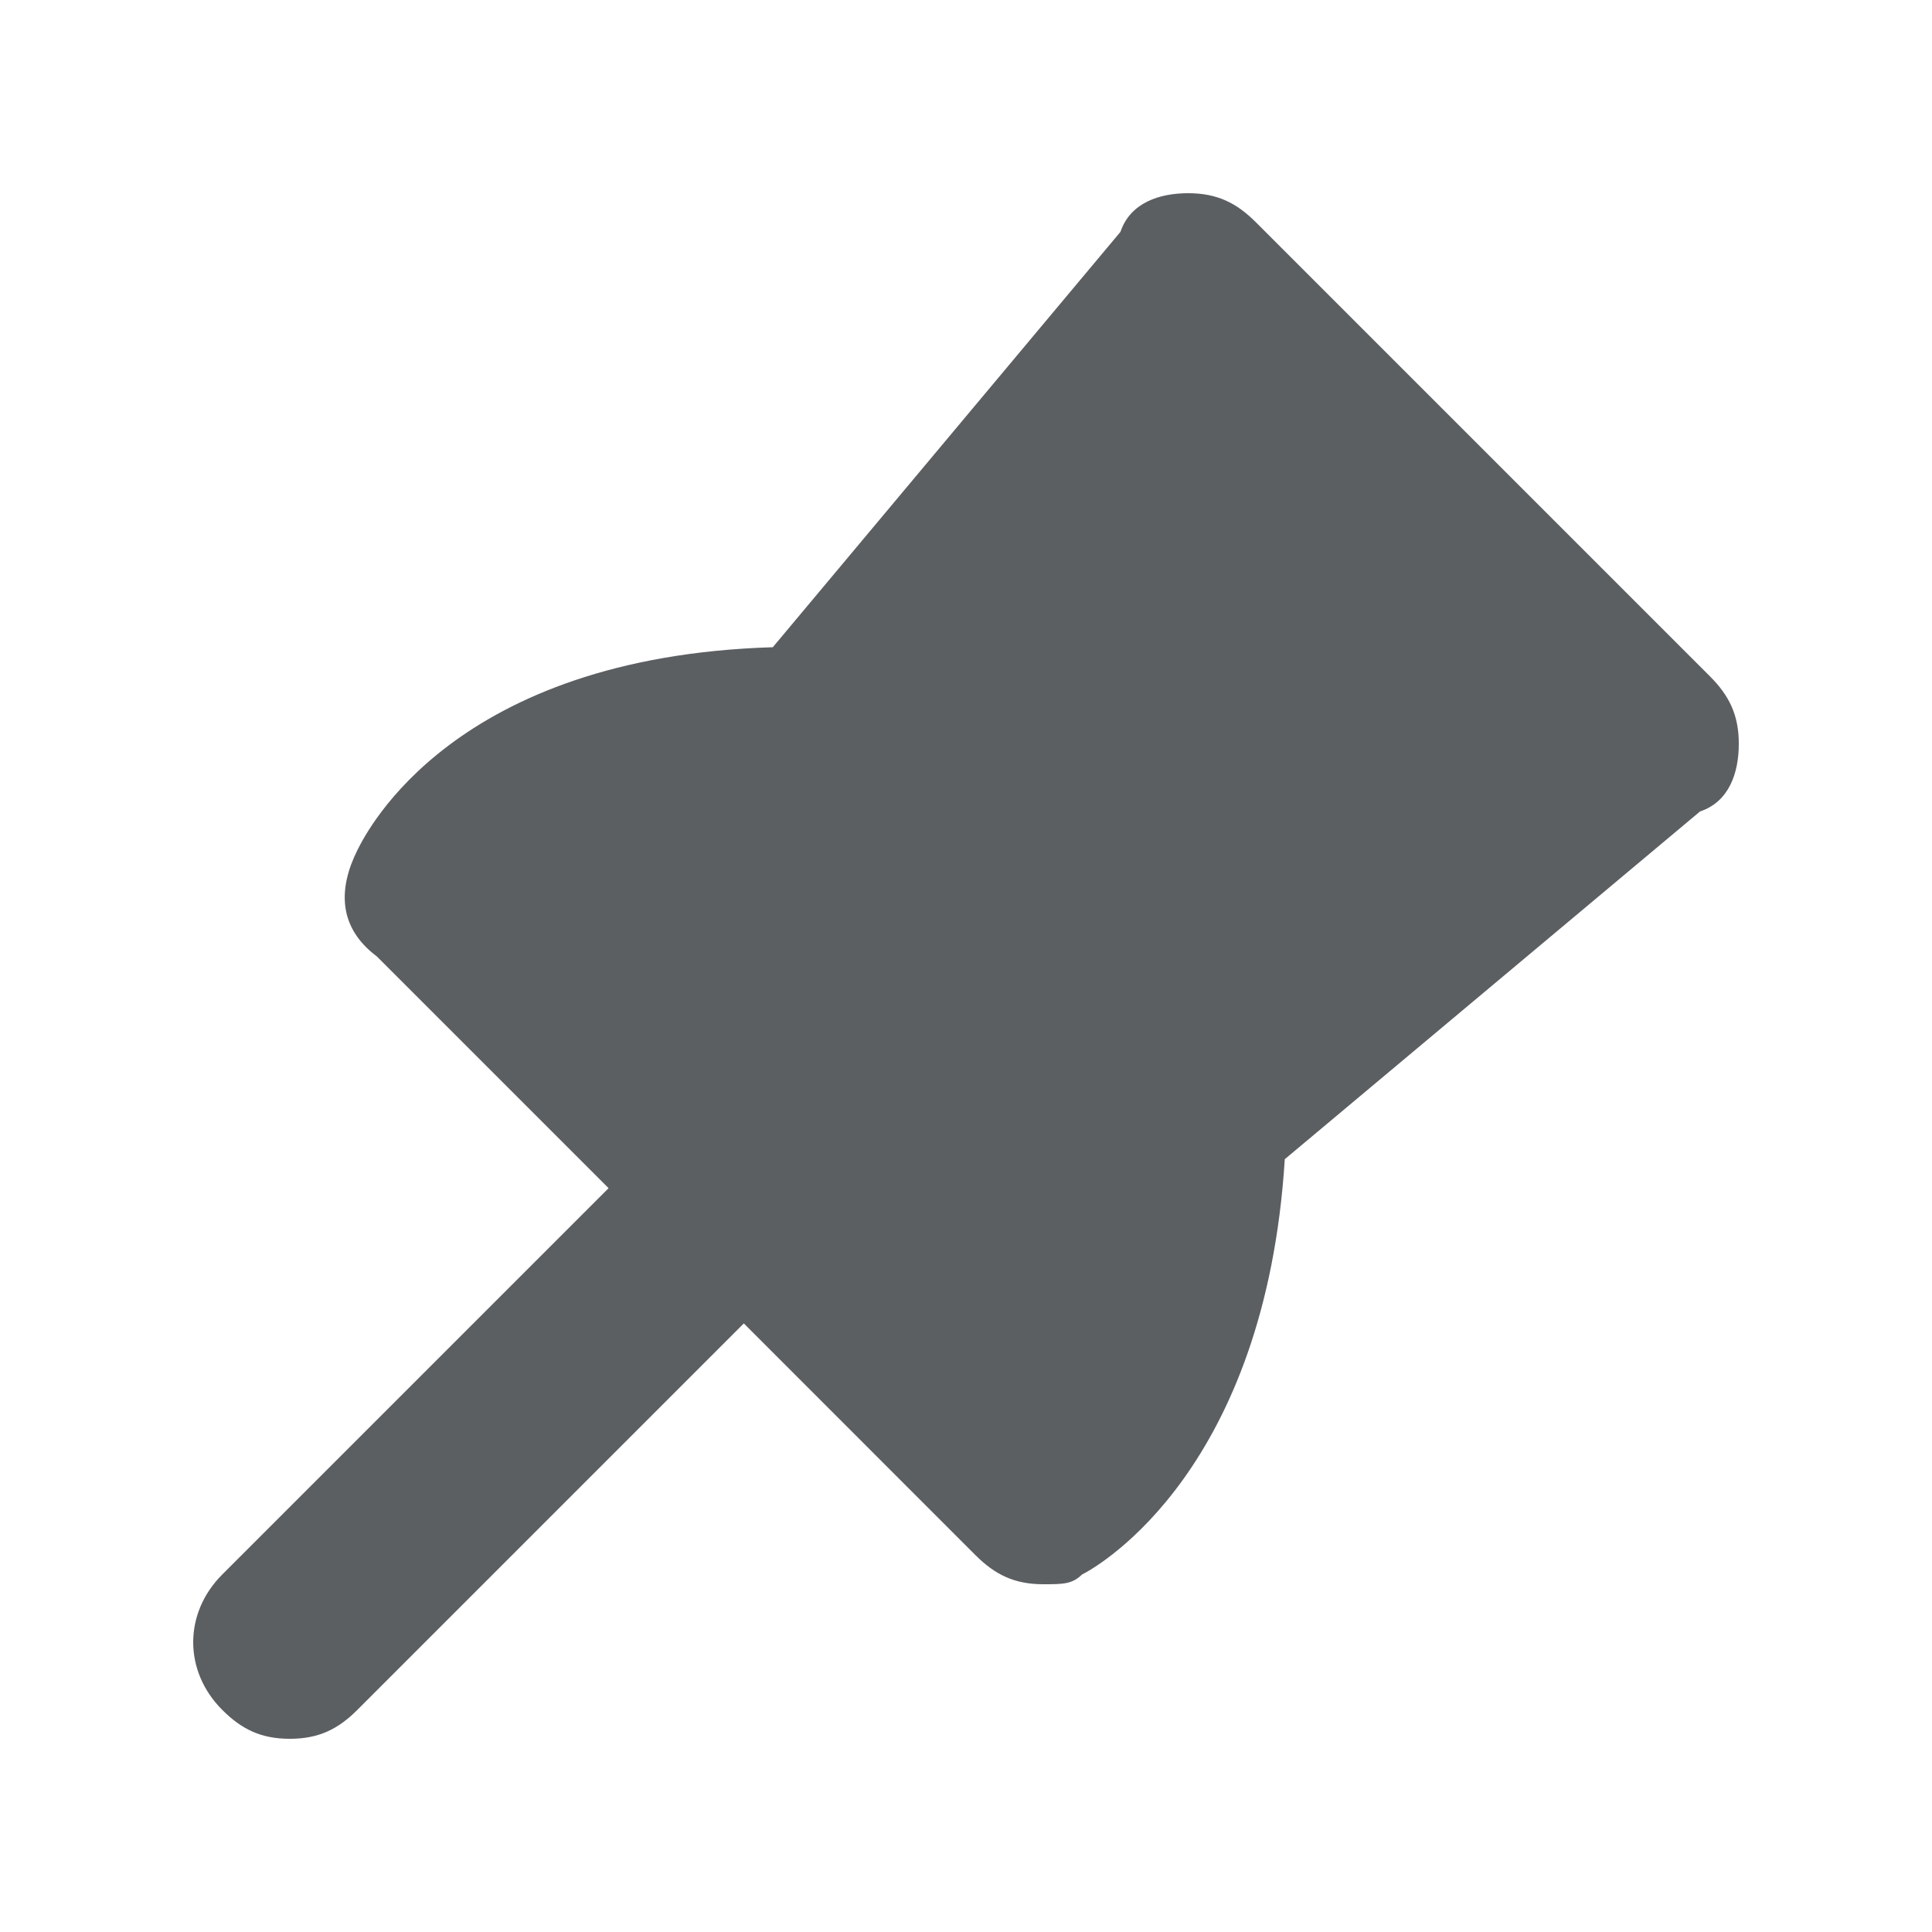
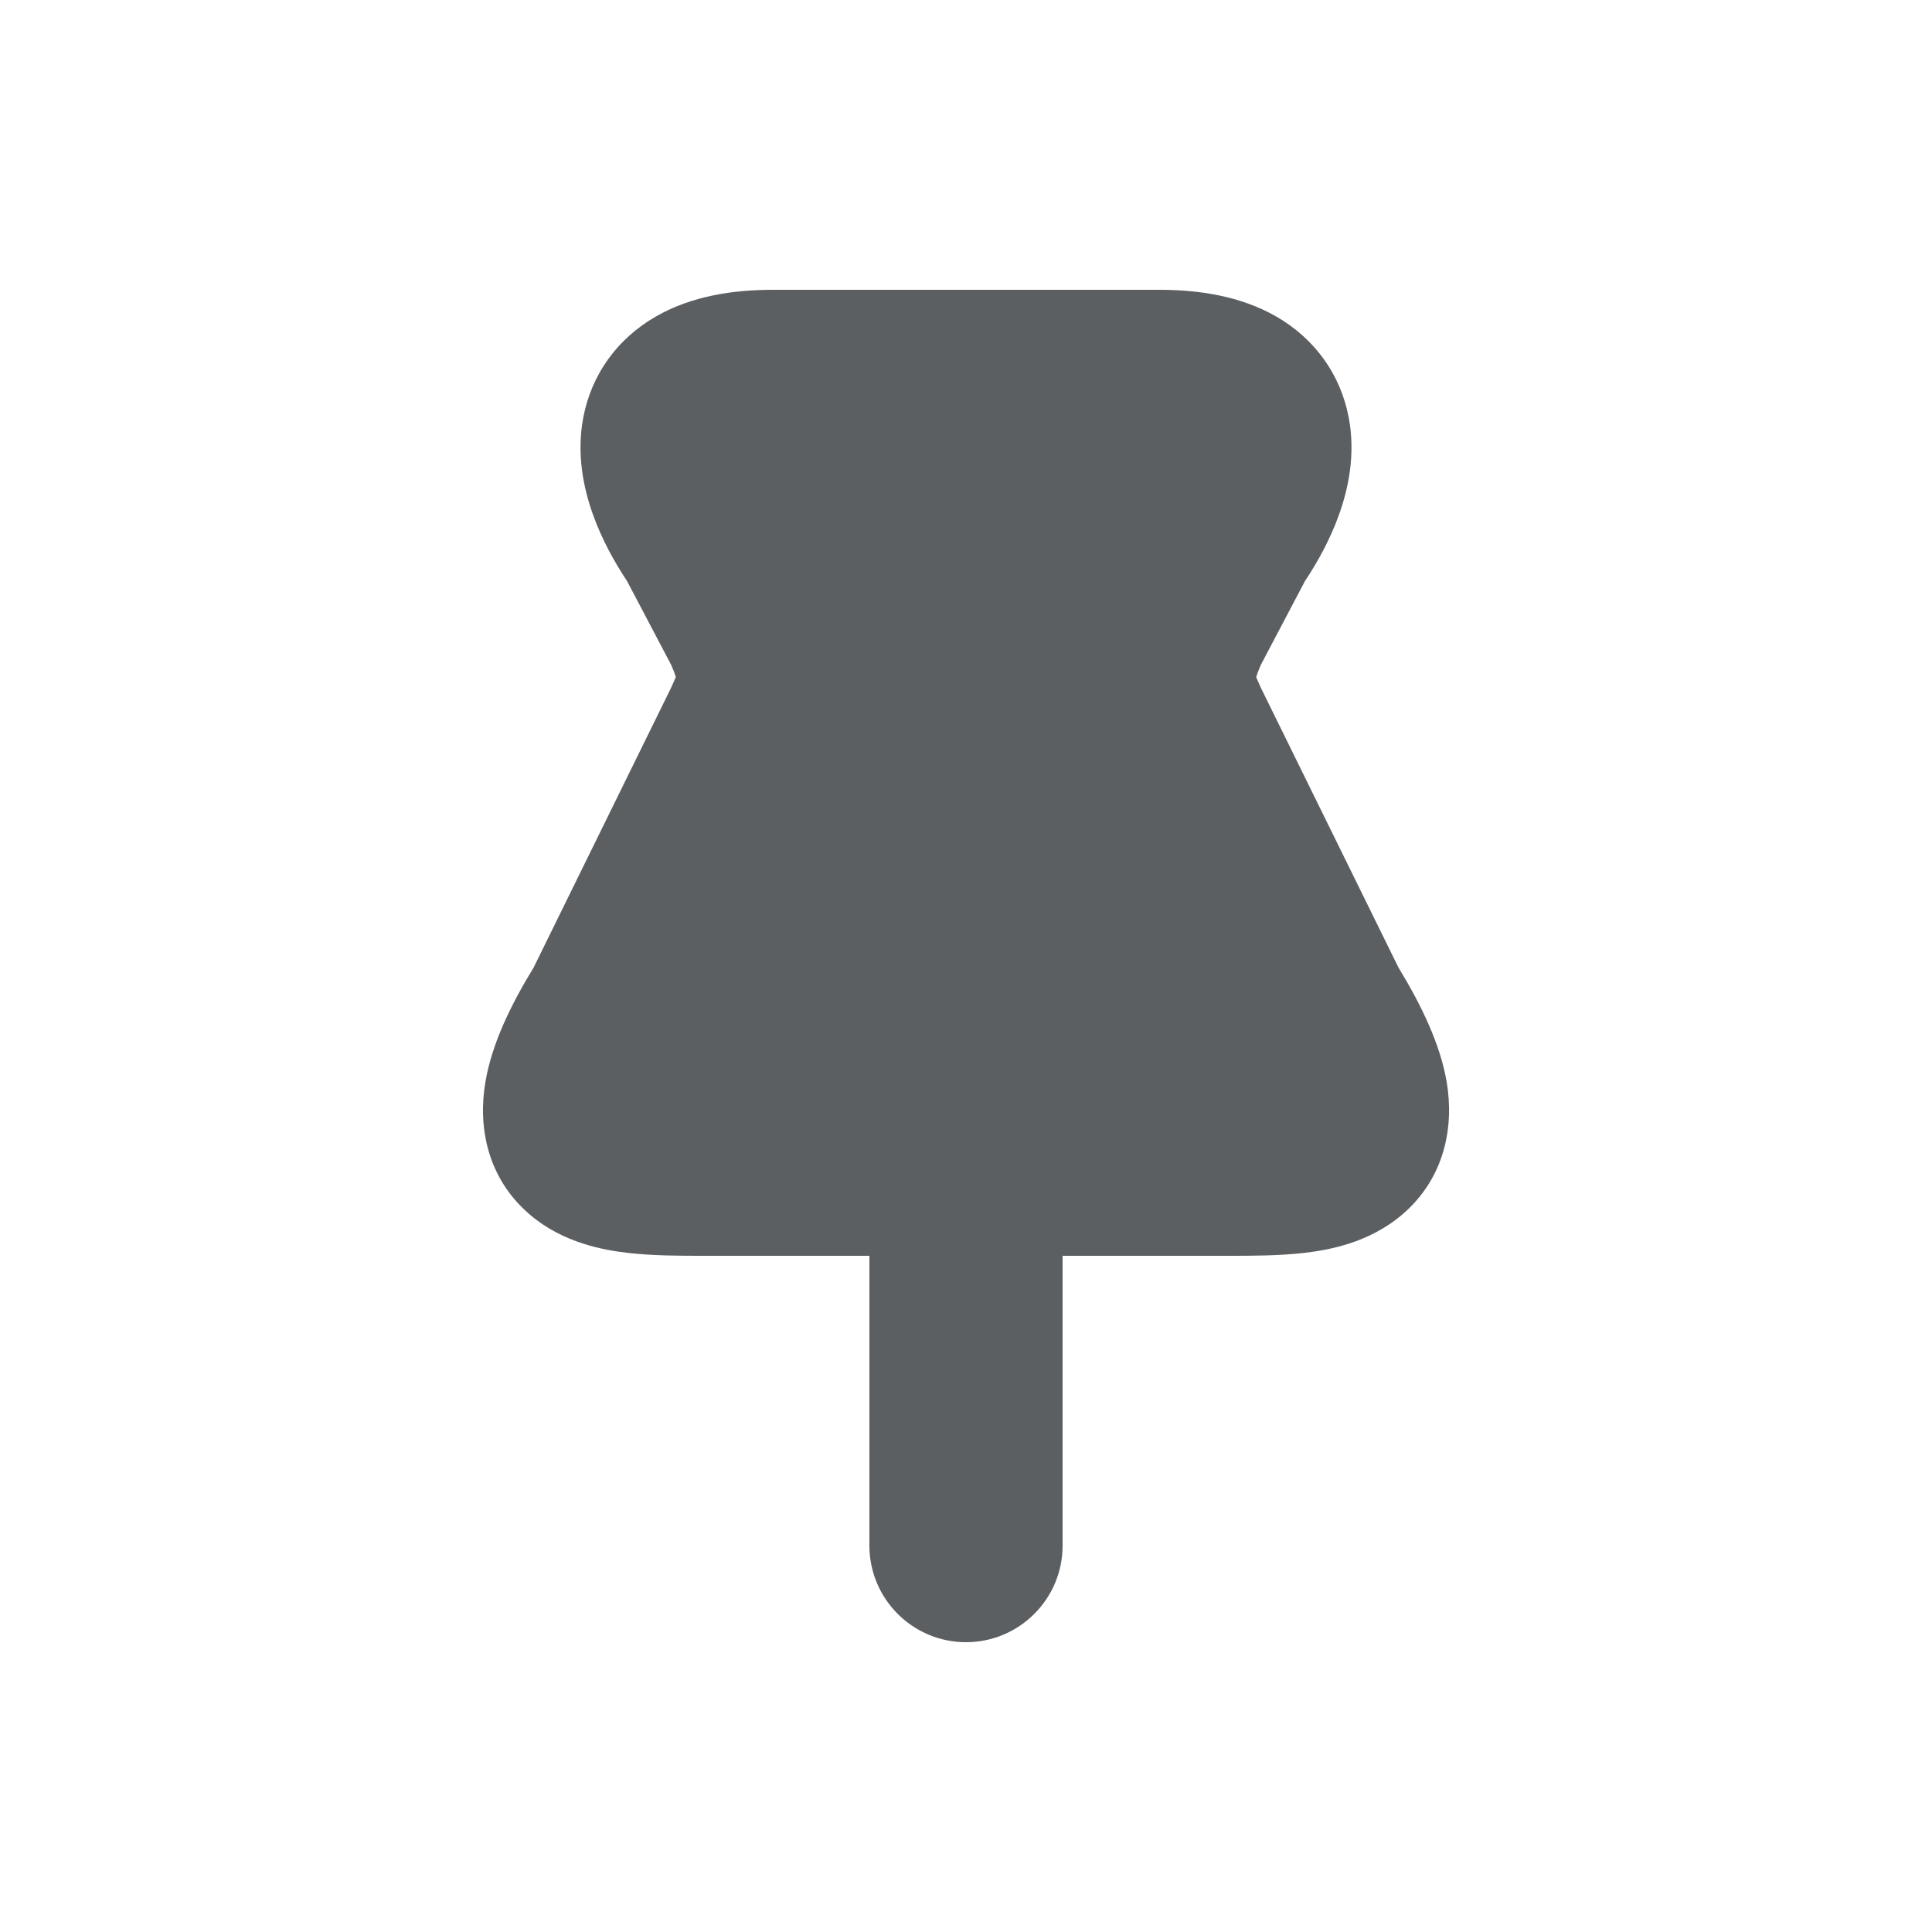
<svg xmlns="http://www.w3.org/2000/svg" viewBox="0 0 20 20">
-   <path d="M17.7 7L13 2.3c-.2-.2-.401-.3-.7-.3-.3 0-.6.1-.701.4L8 6.7c-3.3.1-4.2 1.9-4.3 2.1-.2.4-.2.8.2 1.1l2.4 2.4-4 4c-.4.4-.4 1 0 1.4.2.2.4.3.7.3.3 0 .5-.1.7-.3l4-4 2.399 2.4c.201.2.401.3.701.3.2 0 .299 0 .4-.1.2-.1 1.899-1.1 2.1-4.3l4.299-3.6C17.9 8.3 18 8 18 7.7c0-.3-.1-.5-.3-.7z" fill="#5C5F62" />
+   <path d="M6.792 3.275C7.159 3.065 7.585 3 8 3H12C12.415 3 12.841 3.065 13.209 3.275C13.617 3.509 13.877 3.883 13.961 4.317C14.036 4.705 13.956 5.065 13.861 5.329C13.771 5.58 13.643 5.814 13.509 6.015L13.05 6.887C13.025 6.945 13.011 6.985 13.004 7.01C13.013 7.032 13.027 7.064 13.052 7.119L14.477 10.016C14.718 10.412 14.909 10.81 14.976 11.2C15.054 11.662 14.959 12.193 14.517 12.572C14.169 12.87 13.743 12.942 13.5 12.97C13.239 13 12.952 13 12.727 13C12.718 13 12.709 13 12.7 13H11V16C11 16.552 10.552 17 10 17C9.448 17 9 16.552 9 16V13H7.3C7.291 13 7.282 13 7.273 13C7.048 13 6.762 13 6.501 12.97C6.257 12.942 5.831 12.87 5.483 12.572C5.041 12.193 4.946 11.662 5.025 11.2C5.091 10.81 5.282 10.412 5.524 10.016L6.945 7.124C6.972 7.065 6.986 7.032 6.996 7.008C6.989 6.984 6.975 6.945 6.95 6.887L6.491 6.015C6.357 5.813 6.229 5.58 6.139 5.329C6.044 5.065 5.964 4.705 6.039 4.317C6.123 3.883 6.383 3.509 6.792 3.275ZM12.996 7.042C12.996 7.042 12.996 7.041 12.996 7.039Z" fill="#5C5F62" />
</svg>
